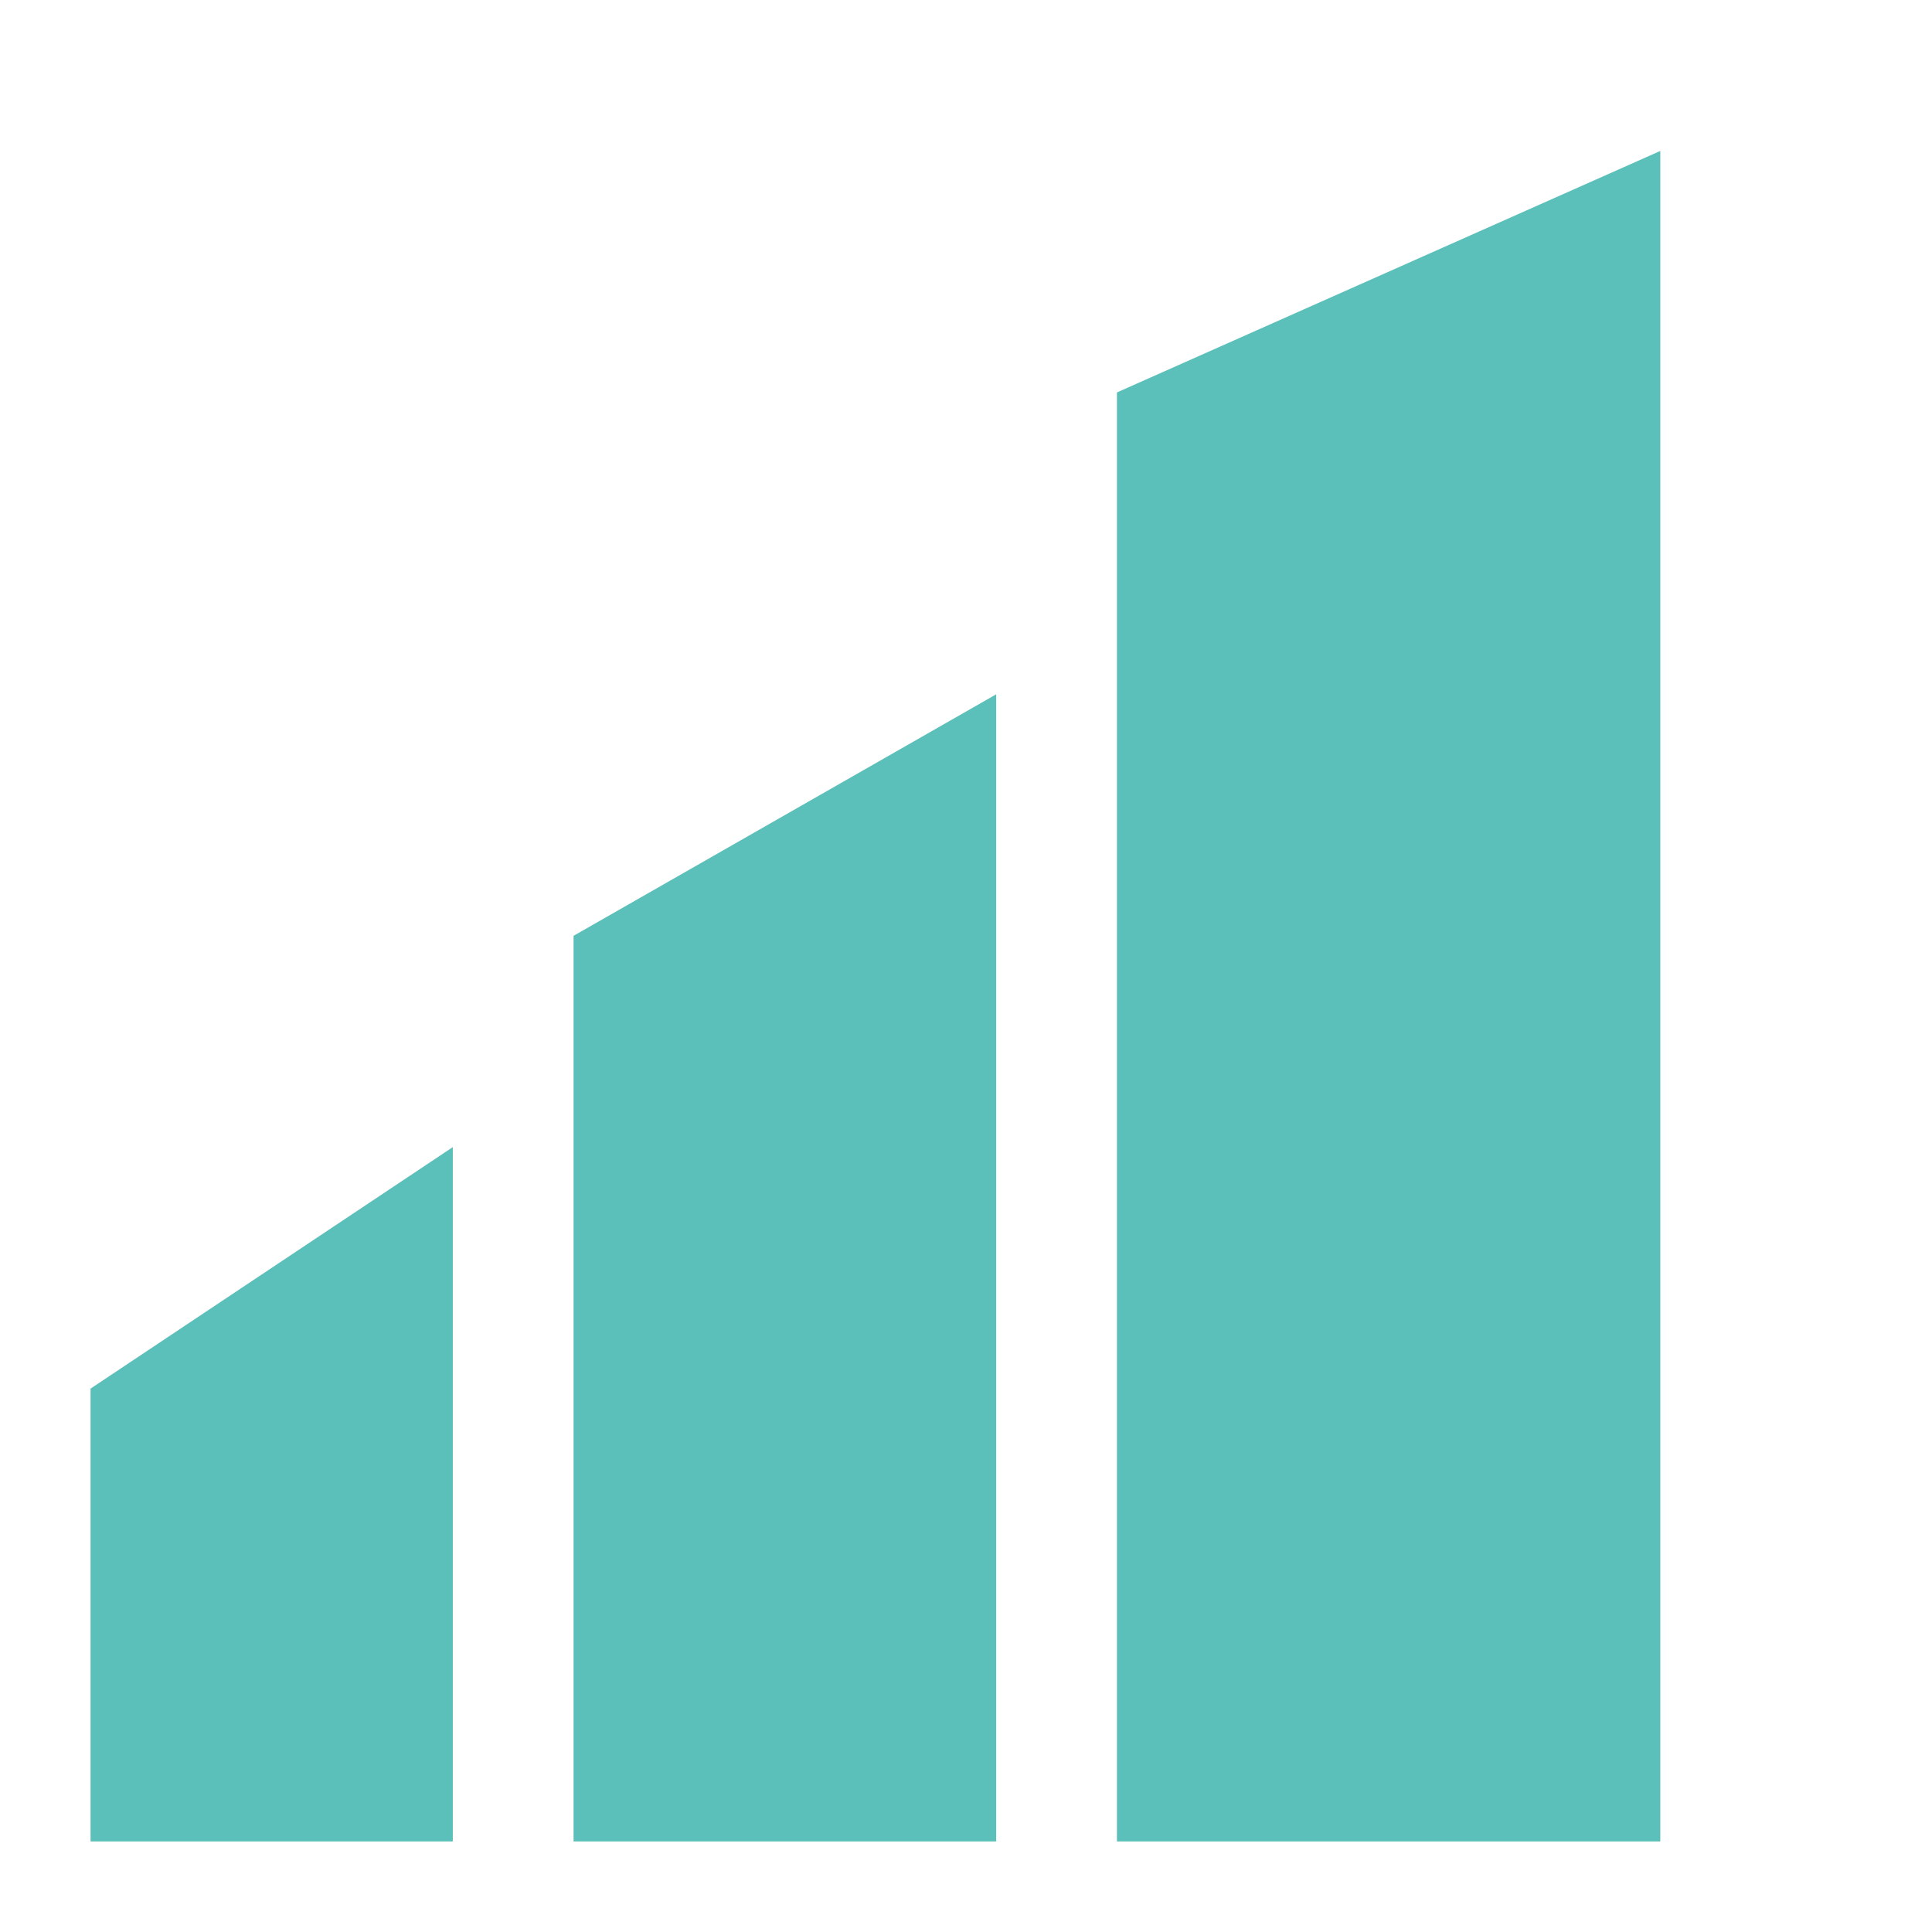
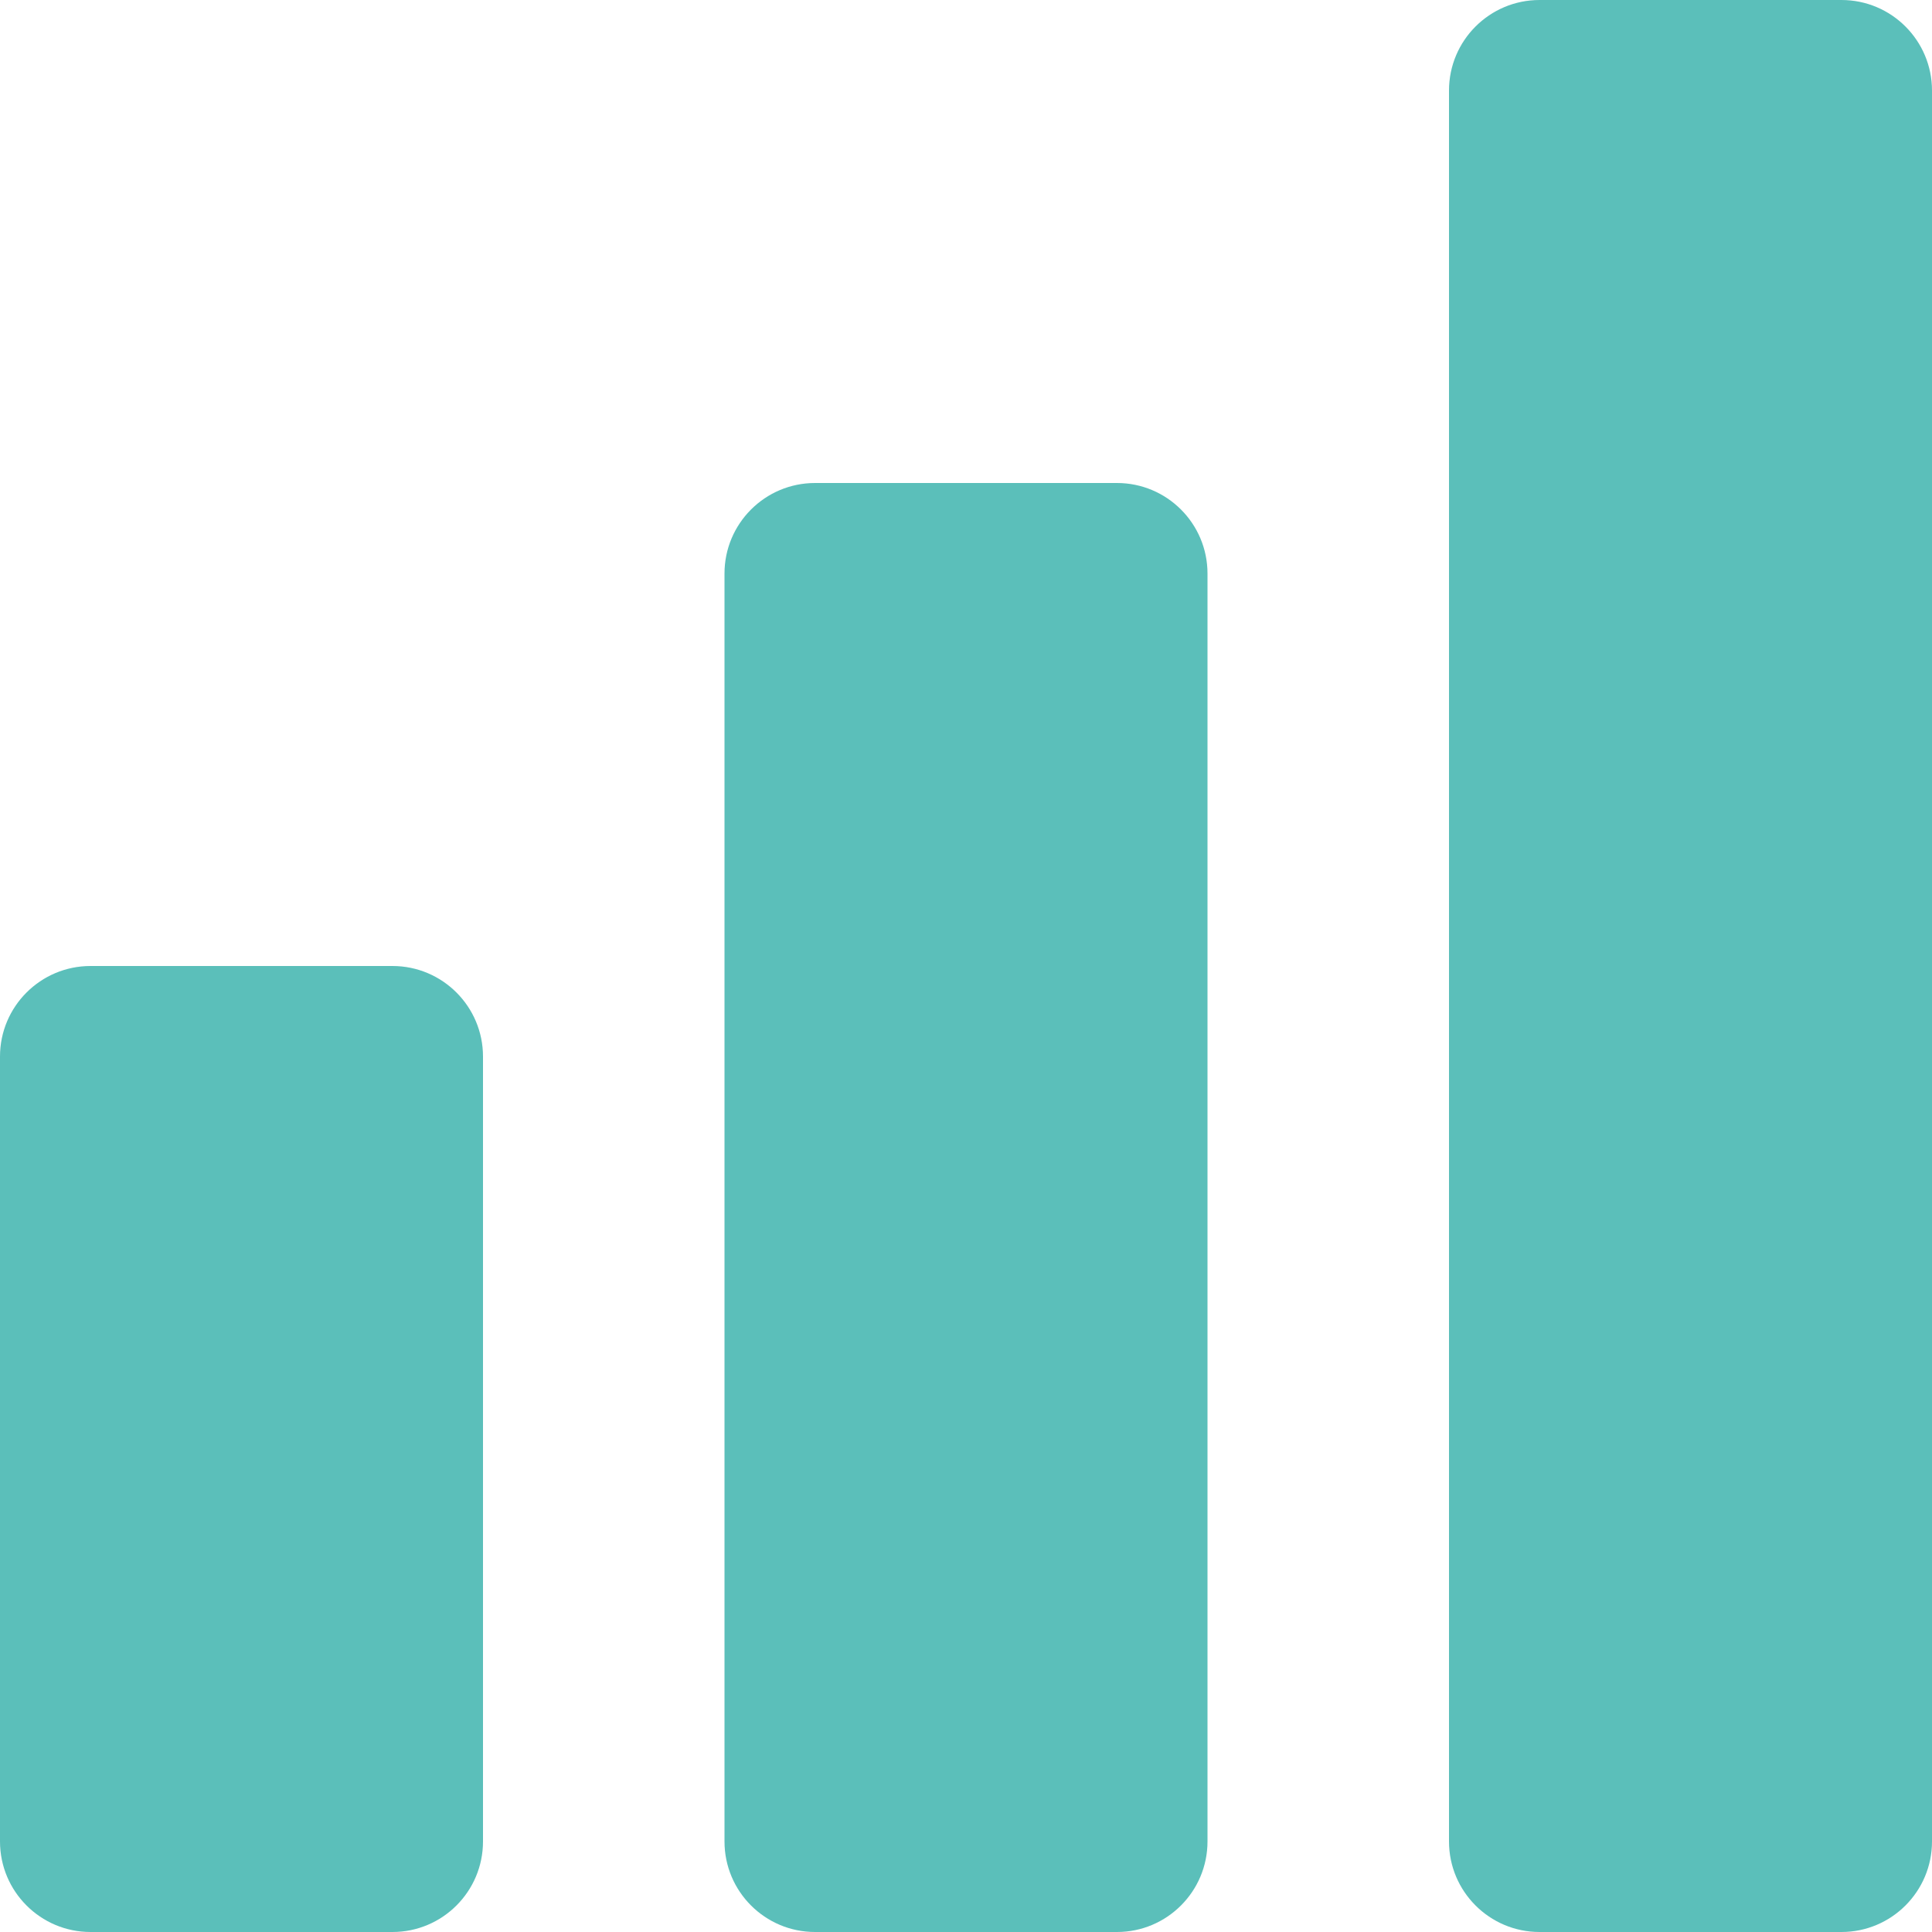
- <svg xmlns="http://www.w3.org/2000/svg" viewBox="0 0 64 64" fill="none">
-   <polygon points="3,61 15,61 15,38 3,46" fill="#5BBFBA" />
-   <polygon points="19,61 33,61 33,23 19,31" fill="#5BBFBA" />
-   <polygon points="37,61 55,61 55,5 37,13" fill="#5BBFBA" />
+ <svg xmlns="http://www.w3.org/2000/svg" viewBox="0 0 32 32" fill="none">
+   <rect x="0" y="16" width="8" height="16" rx="1.5" fill="#5BBFBA" />
+   <rect x="12" y="8" width="8" height="24" rx="1.5" fill="#5BBFBA" />
+   <rect x="24" y="0" width="8" height="32" rx="1.5" fill="#5BBFBA" />
</svg>
